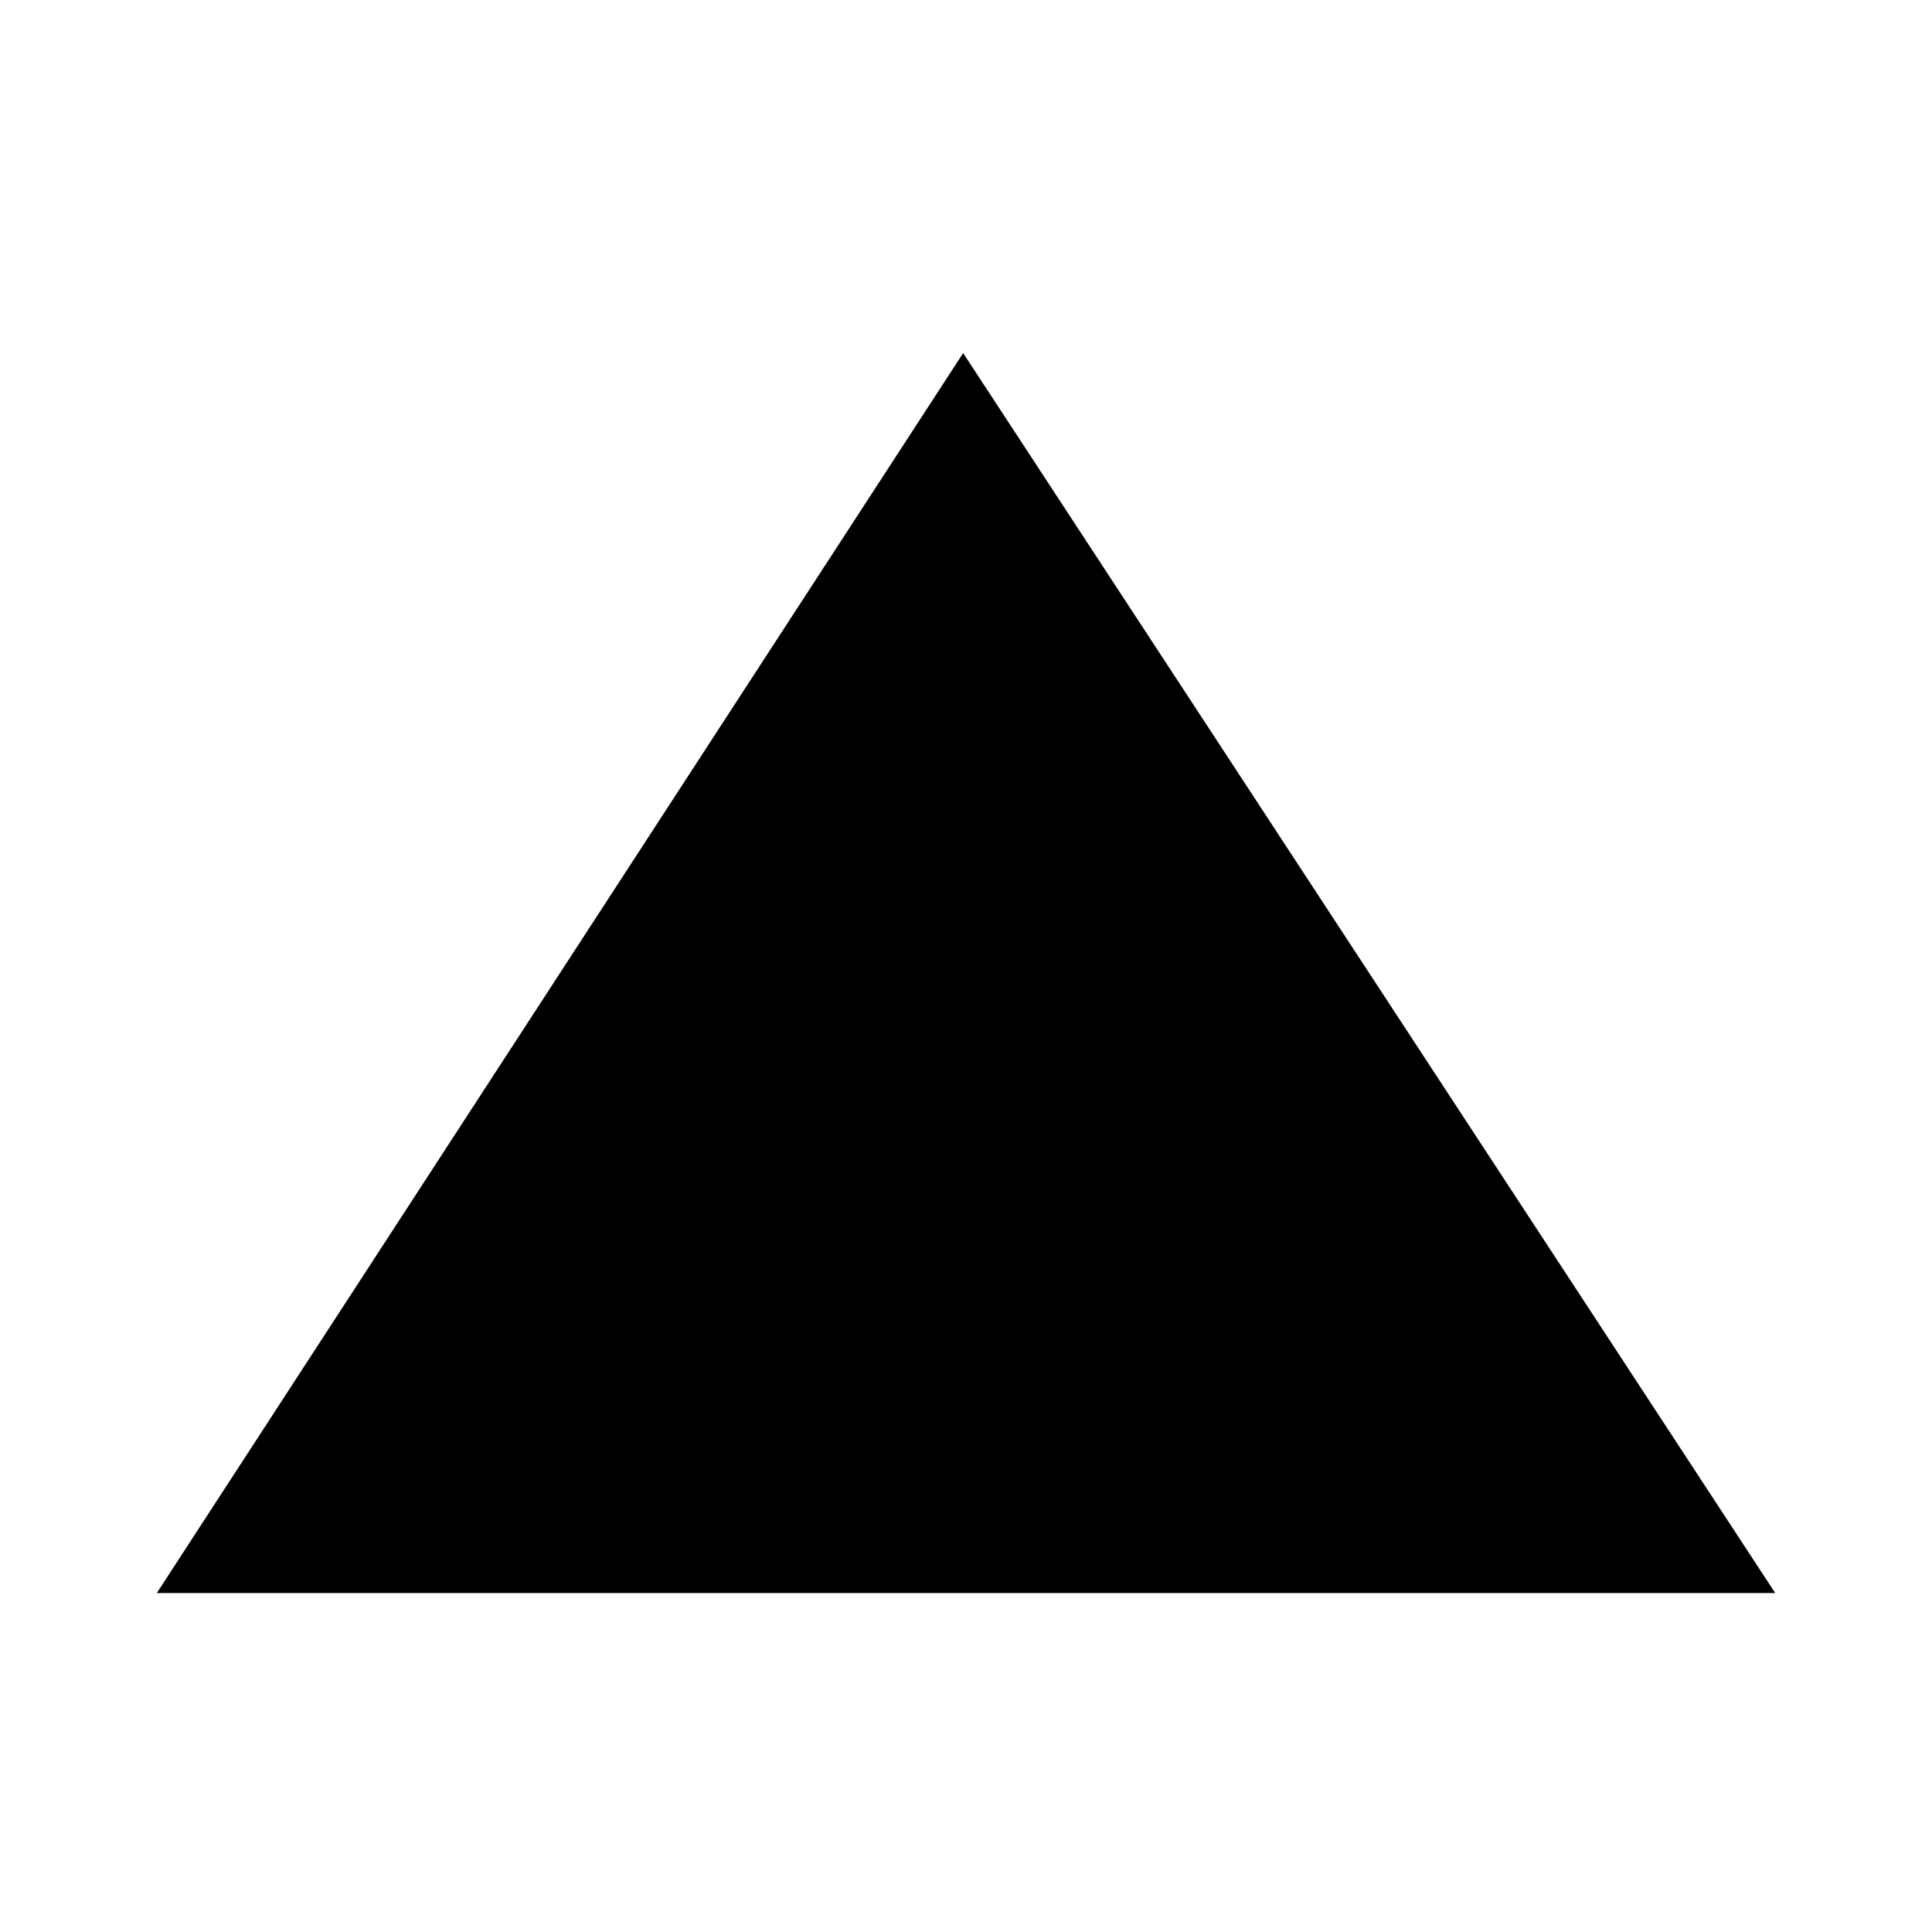
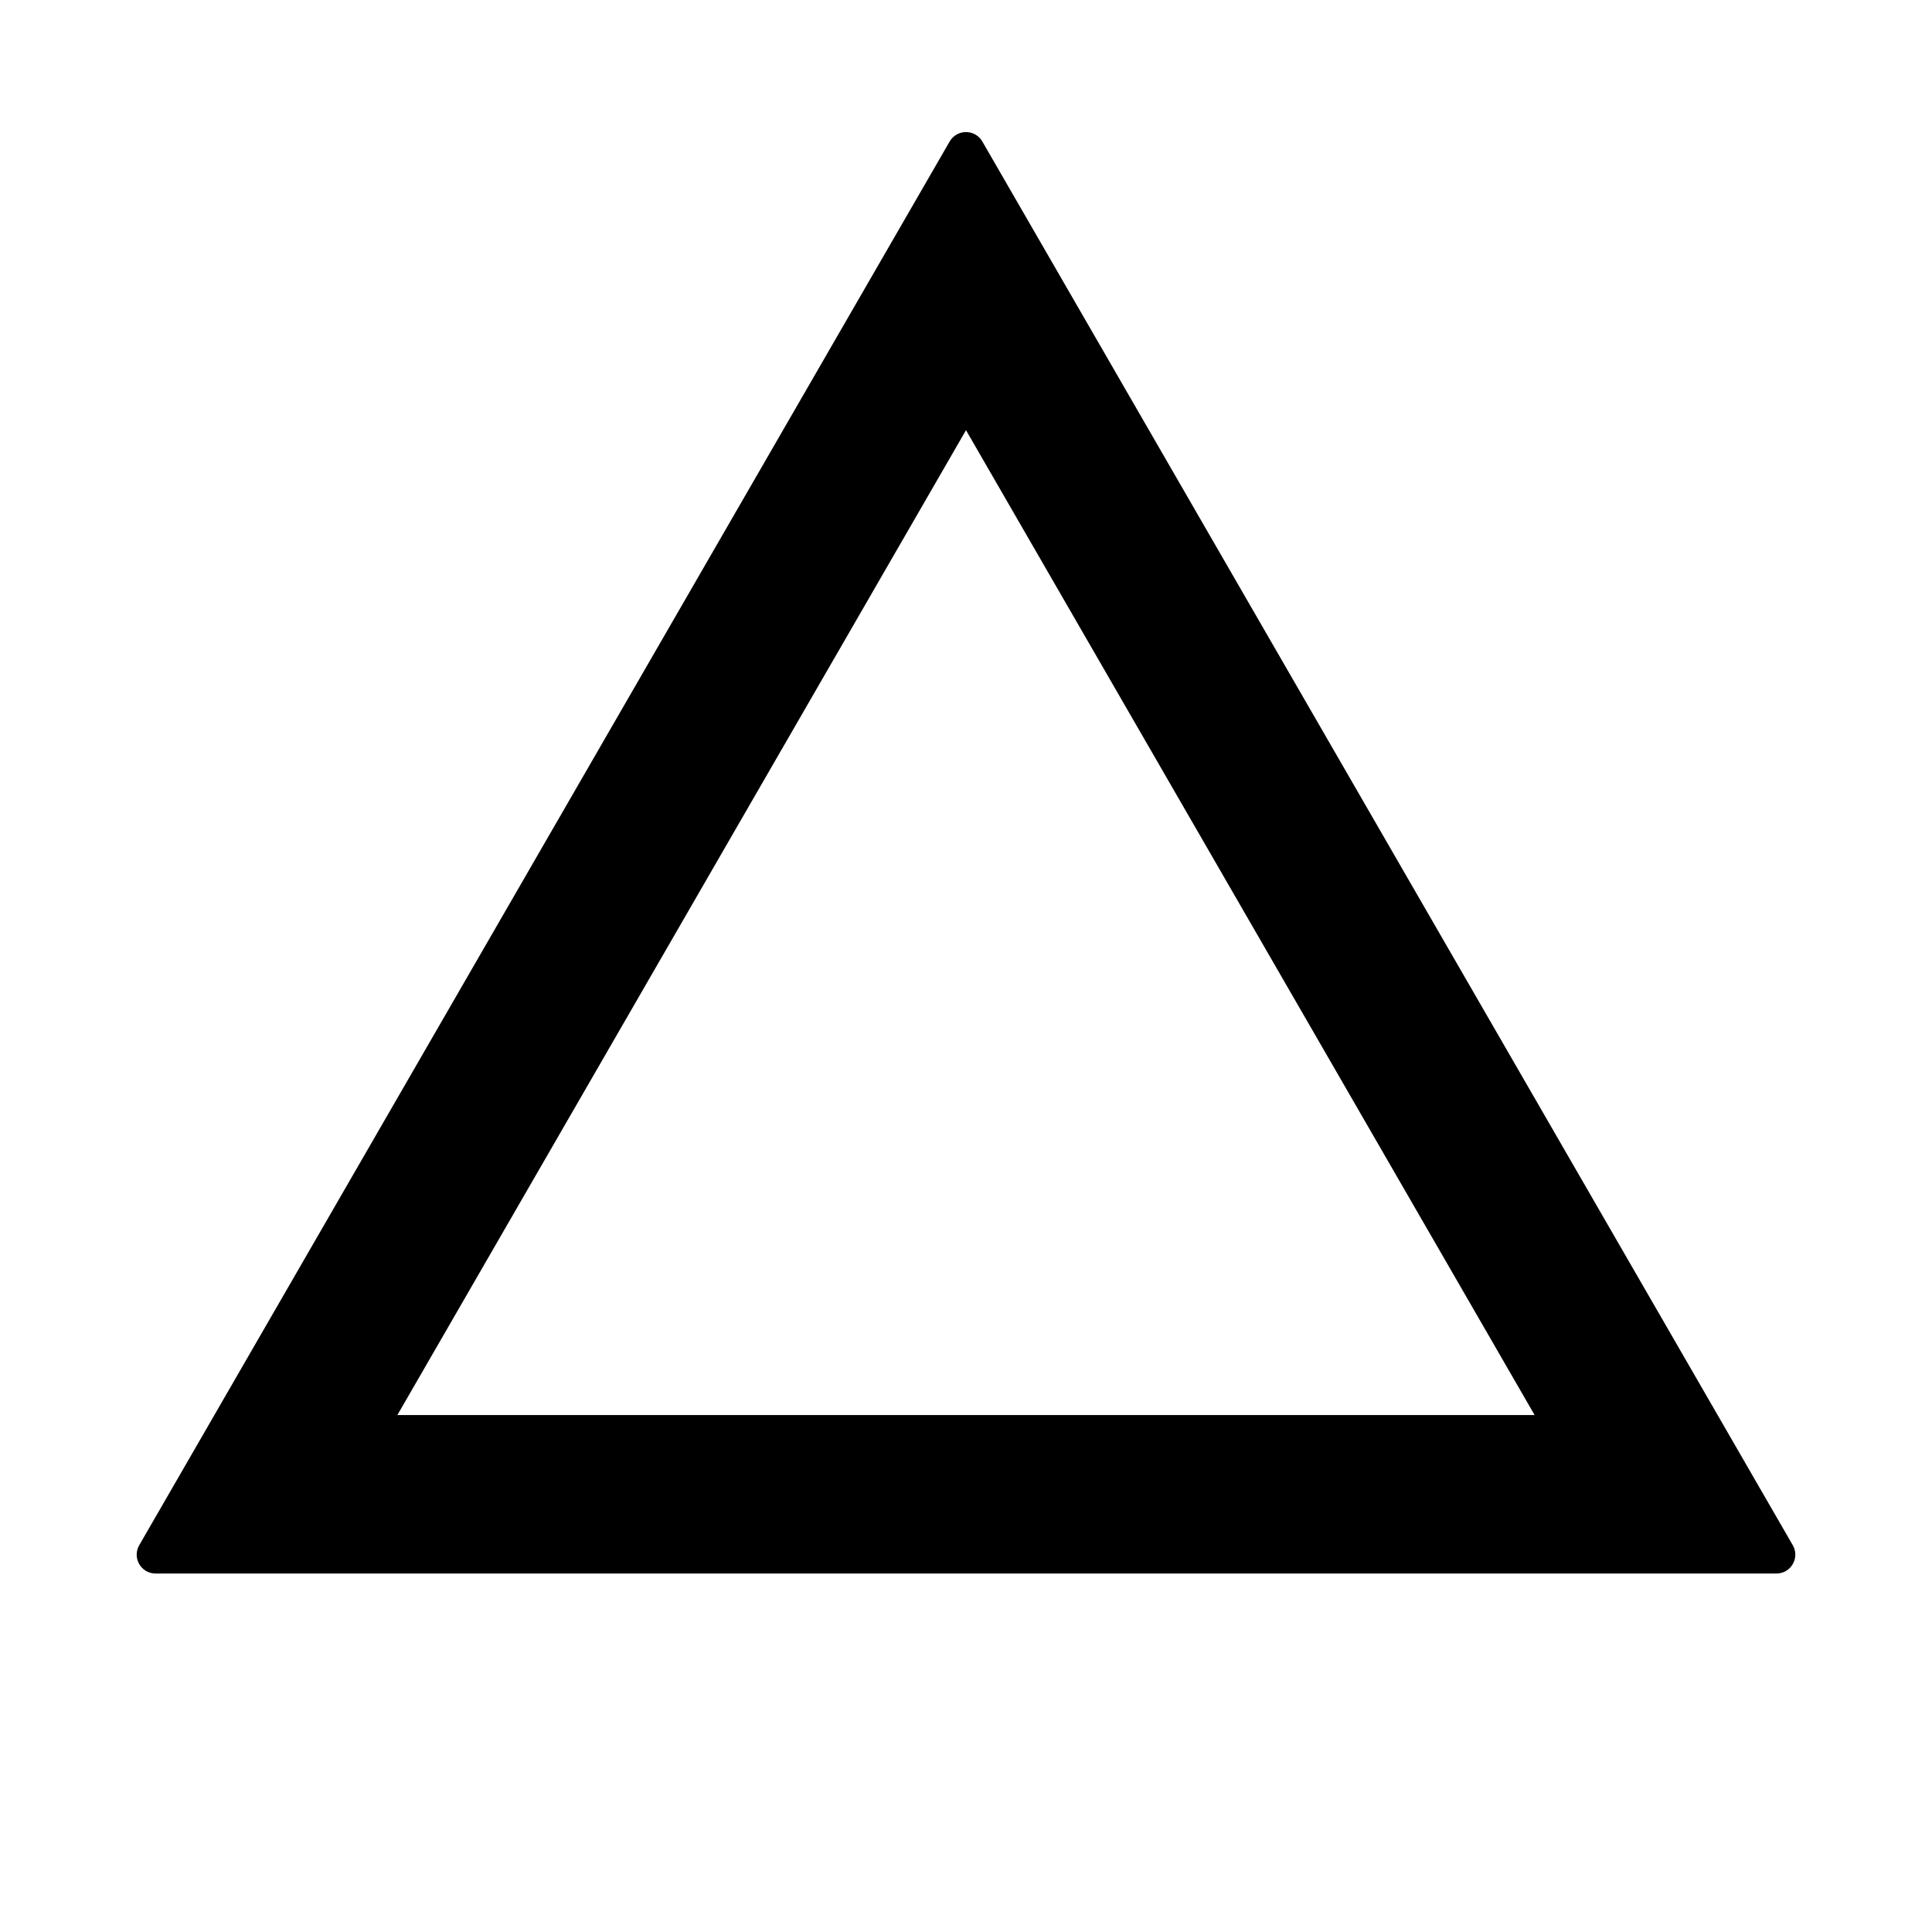
<svg xmlns="http://www.w3.org/2000/svg" width="512" height="512" viewBox="0 0 1024 1024">
-   <path fill="#000" stroke="#000" stroke-width="4" d="m510.5 190.796 426.71 651.561H86.79l423.71-651.56z" />
+   <path fill="#000" stroke="#000" stroke-width="4" d="M75.523 820c-3.079 5.333.77 12 6.928 12H941.55c6.158 0 10.007-6.667 6.928-12L518.928 76c-3.079-5.333-10.777-5.333-13.856 0L75.523 820zM512 224l304.841 528H207.159L512 224z" />
</svg>
